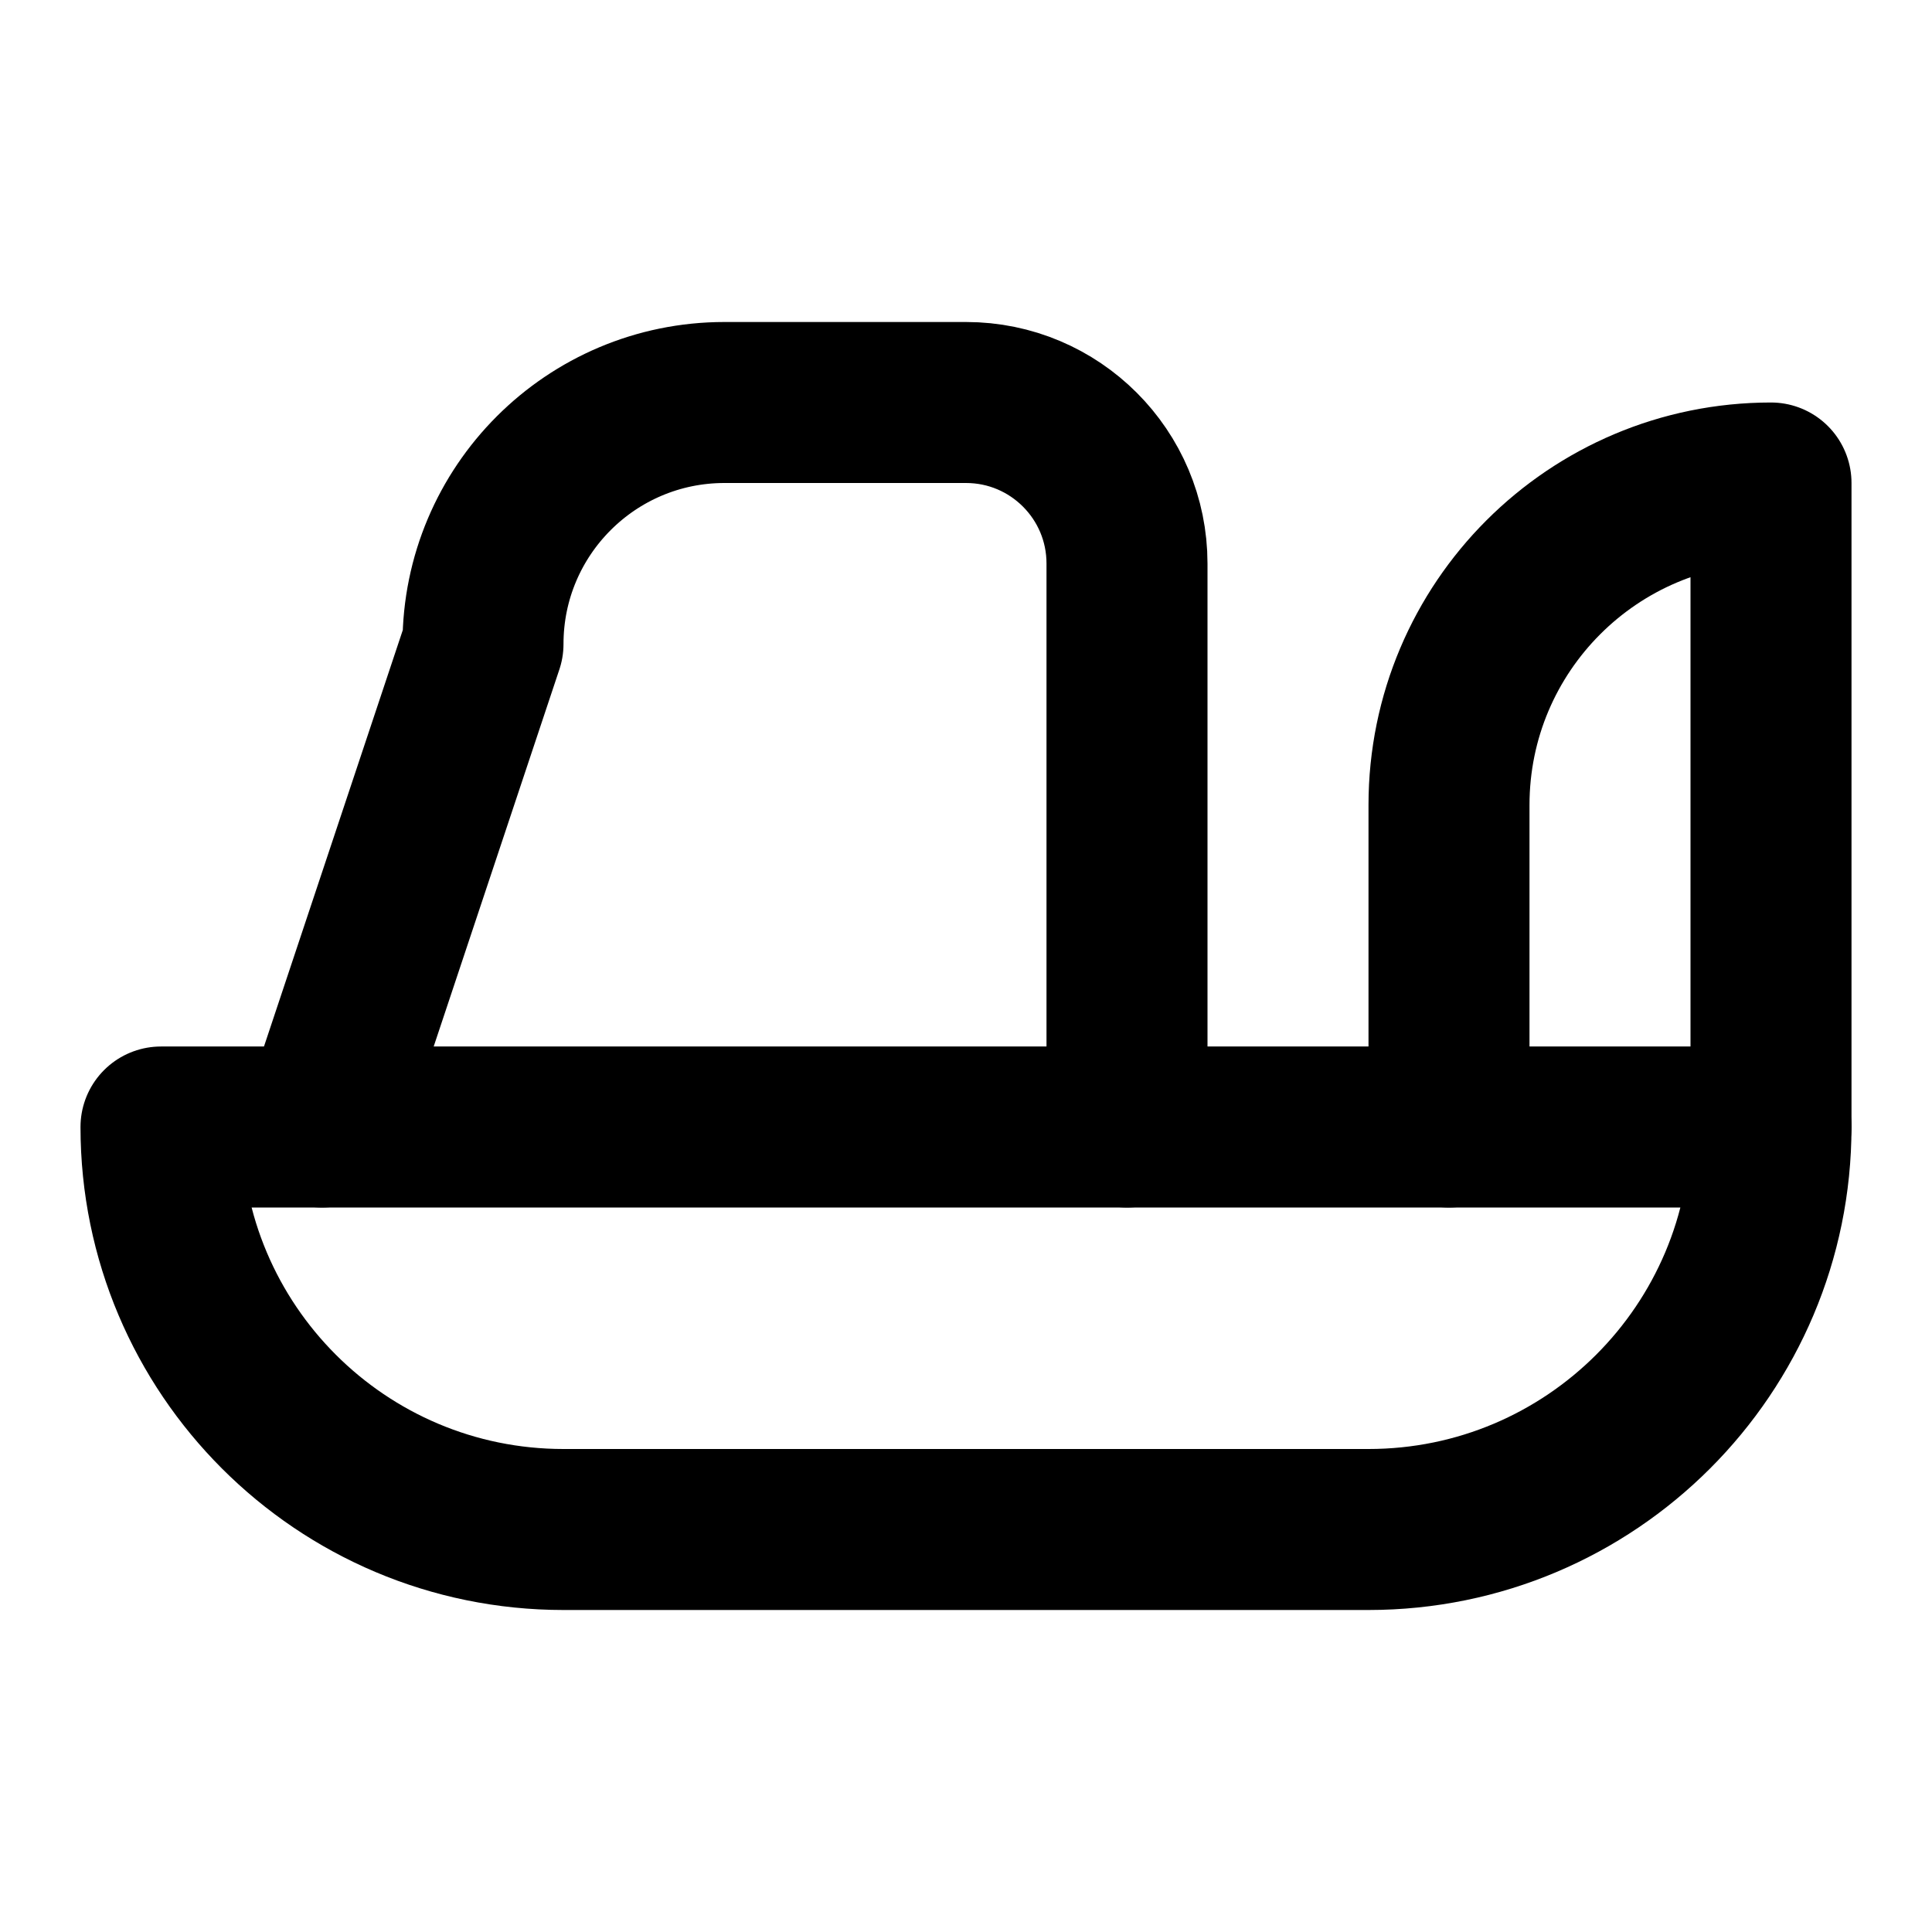
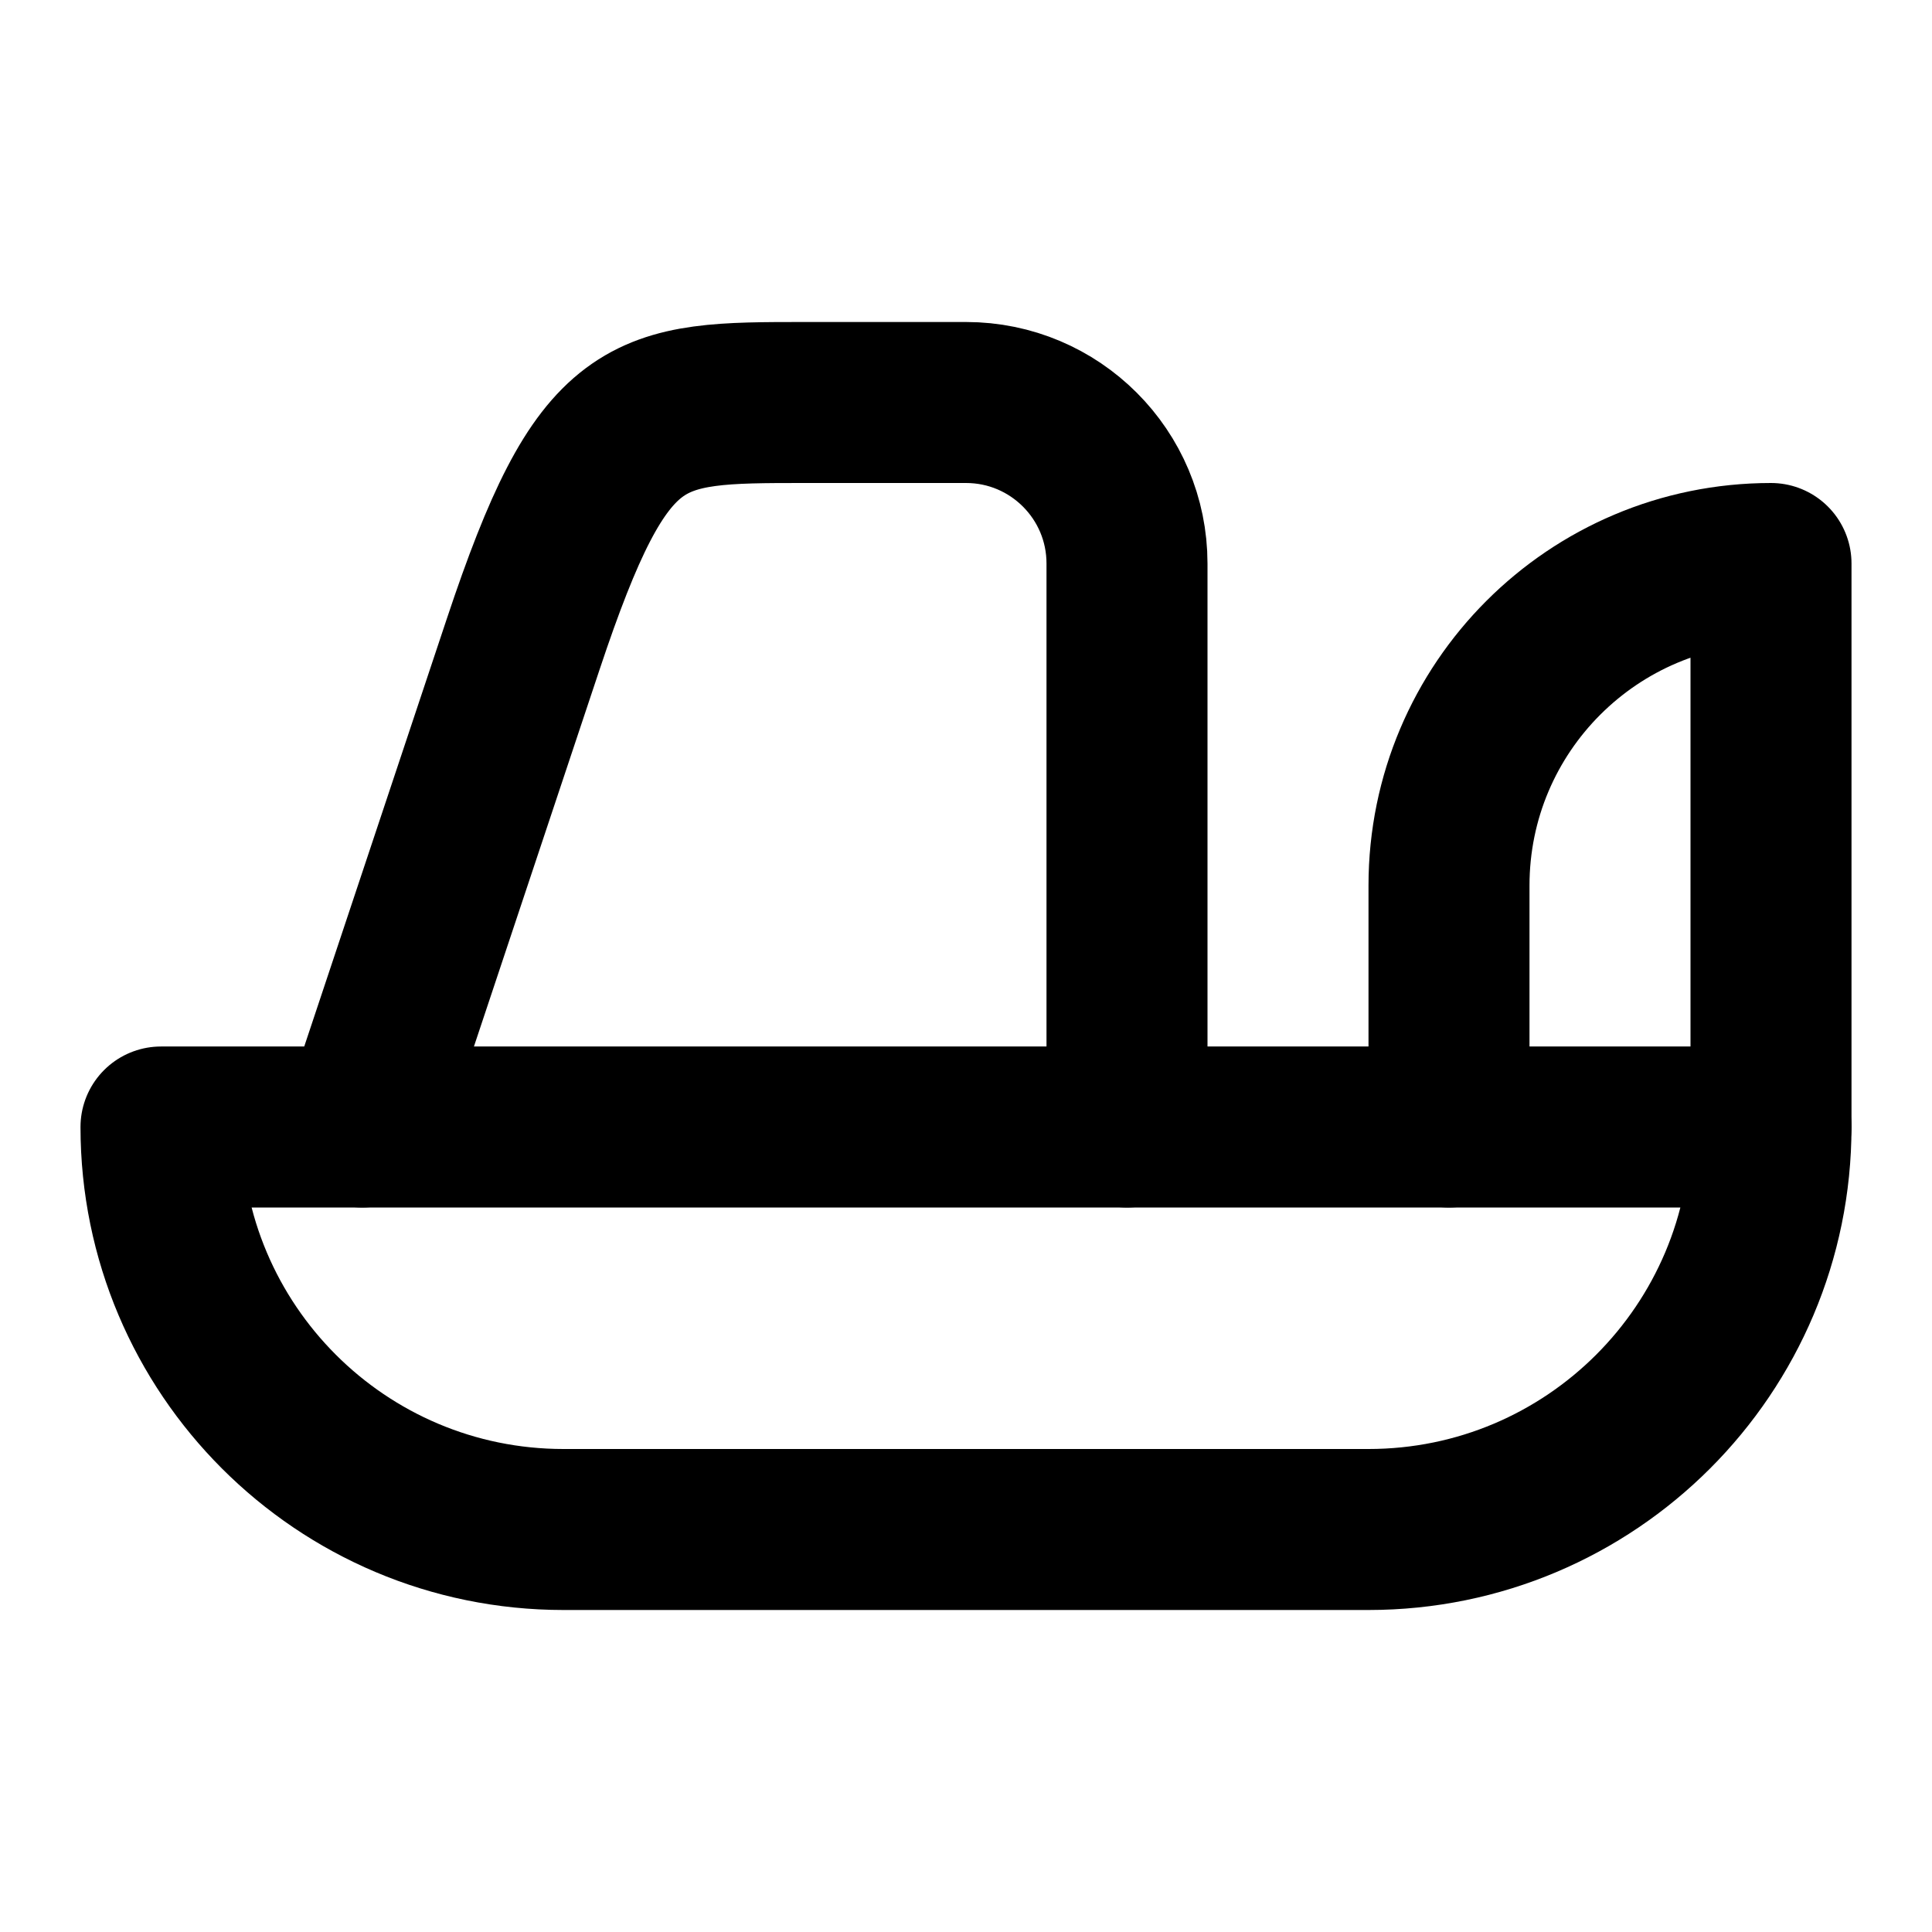
<svg xmlns="http://www.w3.org/2000/svg" width="48" height="48" viewBox="0 0 48 48" fill="none" stroke="currentColor" stroke-width="4" stroke-linecap="round" stroke-linejoin="round">
-   <path id="hull" d="M4 28L44 28A10 10 0 0 1 34 38L14 38A10 10 0 0 1 4 28Z" />
-   <path id="cabin" d="M8 28L12 16A6 6 0 0 1 18 10L24 10A4 4 0 0 1 28 14L28 28" />
-   <path id="fan" d="M36 28L36 20A8 8 0 0 1 44 12L44 28" />
+   <path id="hull" d="M4 28L9 28L28 28L36 28L44 28A10 10 0 0 1 34 38L14 38A10 10 0 0 1 4 28Z" />
+   <path id="cabin" d="M9 28L13 16C15 10 16 10 20 10L24 10A4 4 0 0 1 28 14L28 28" />
+   <path id="fan" d="M36 28L36 22A8 8 0 0 1 44 14L44 28" />
</svg>
